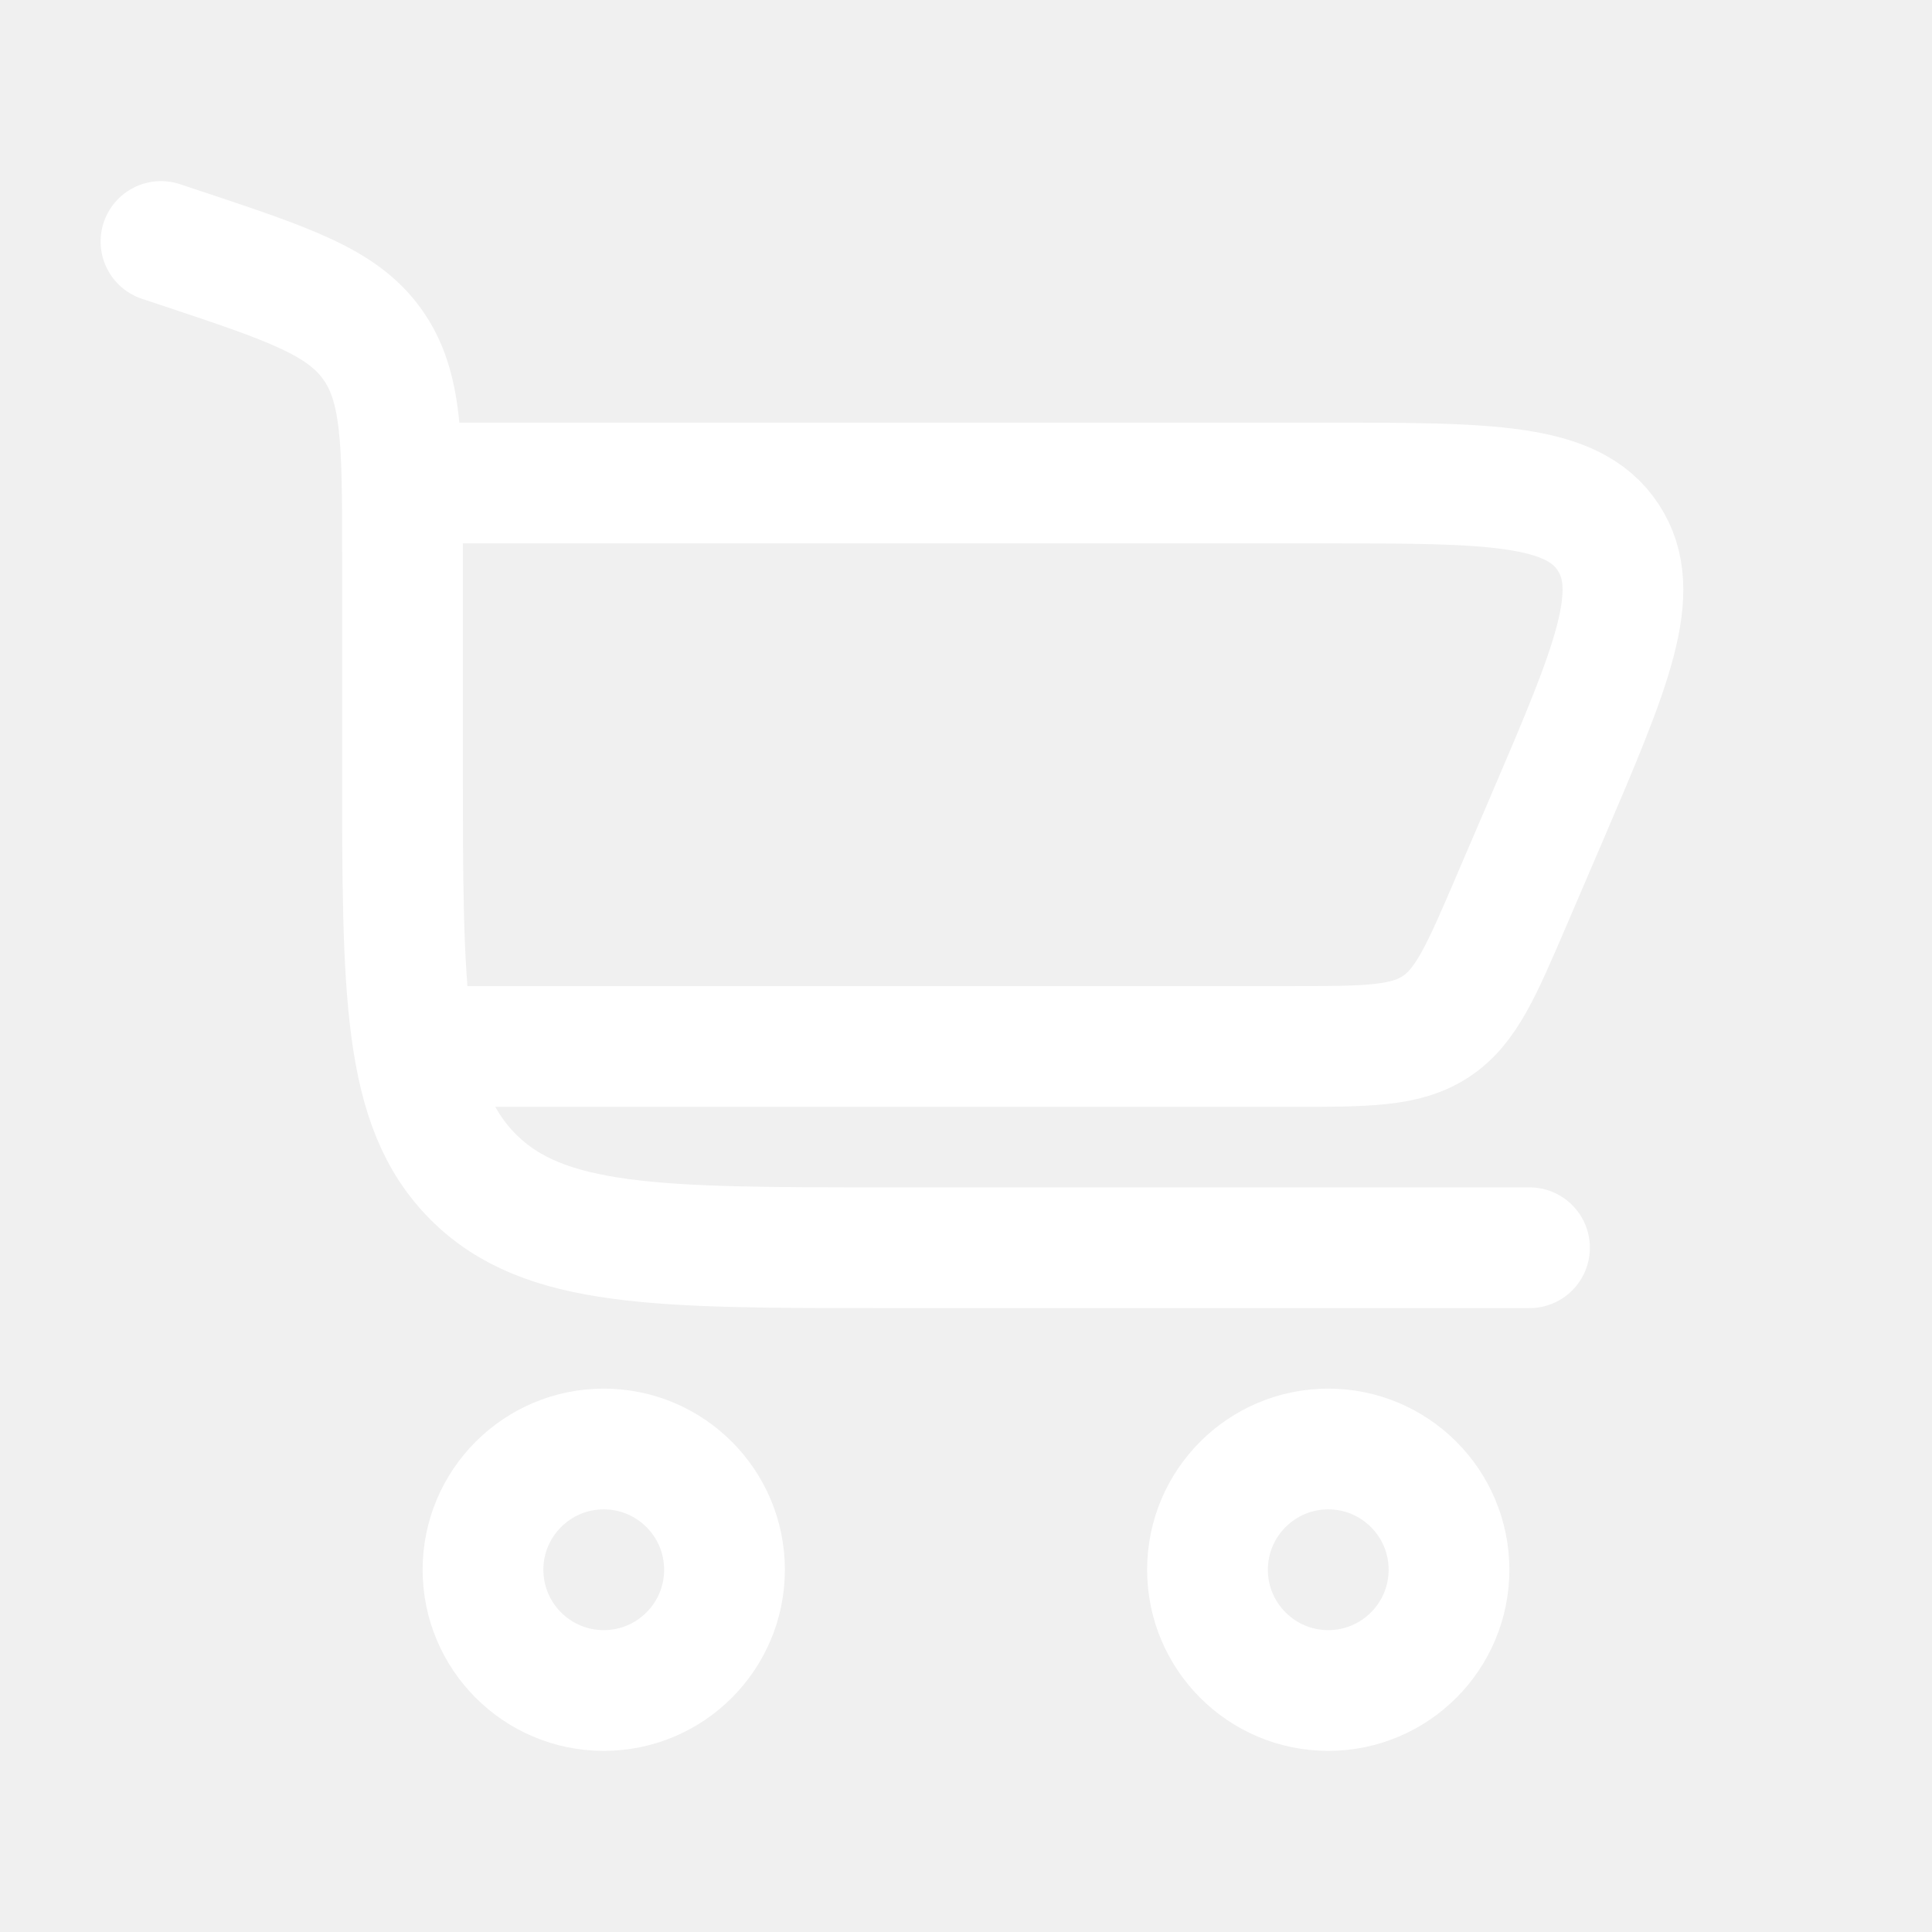
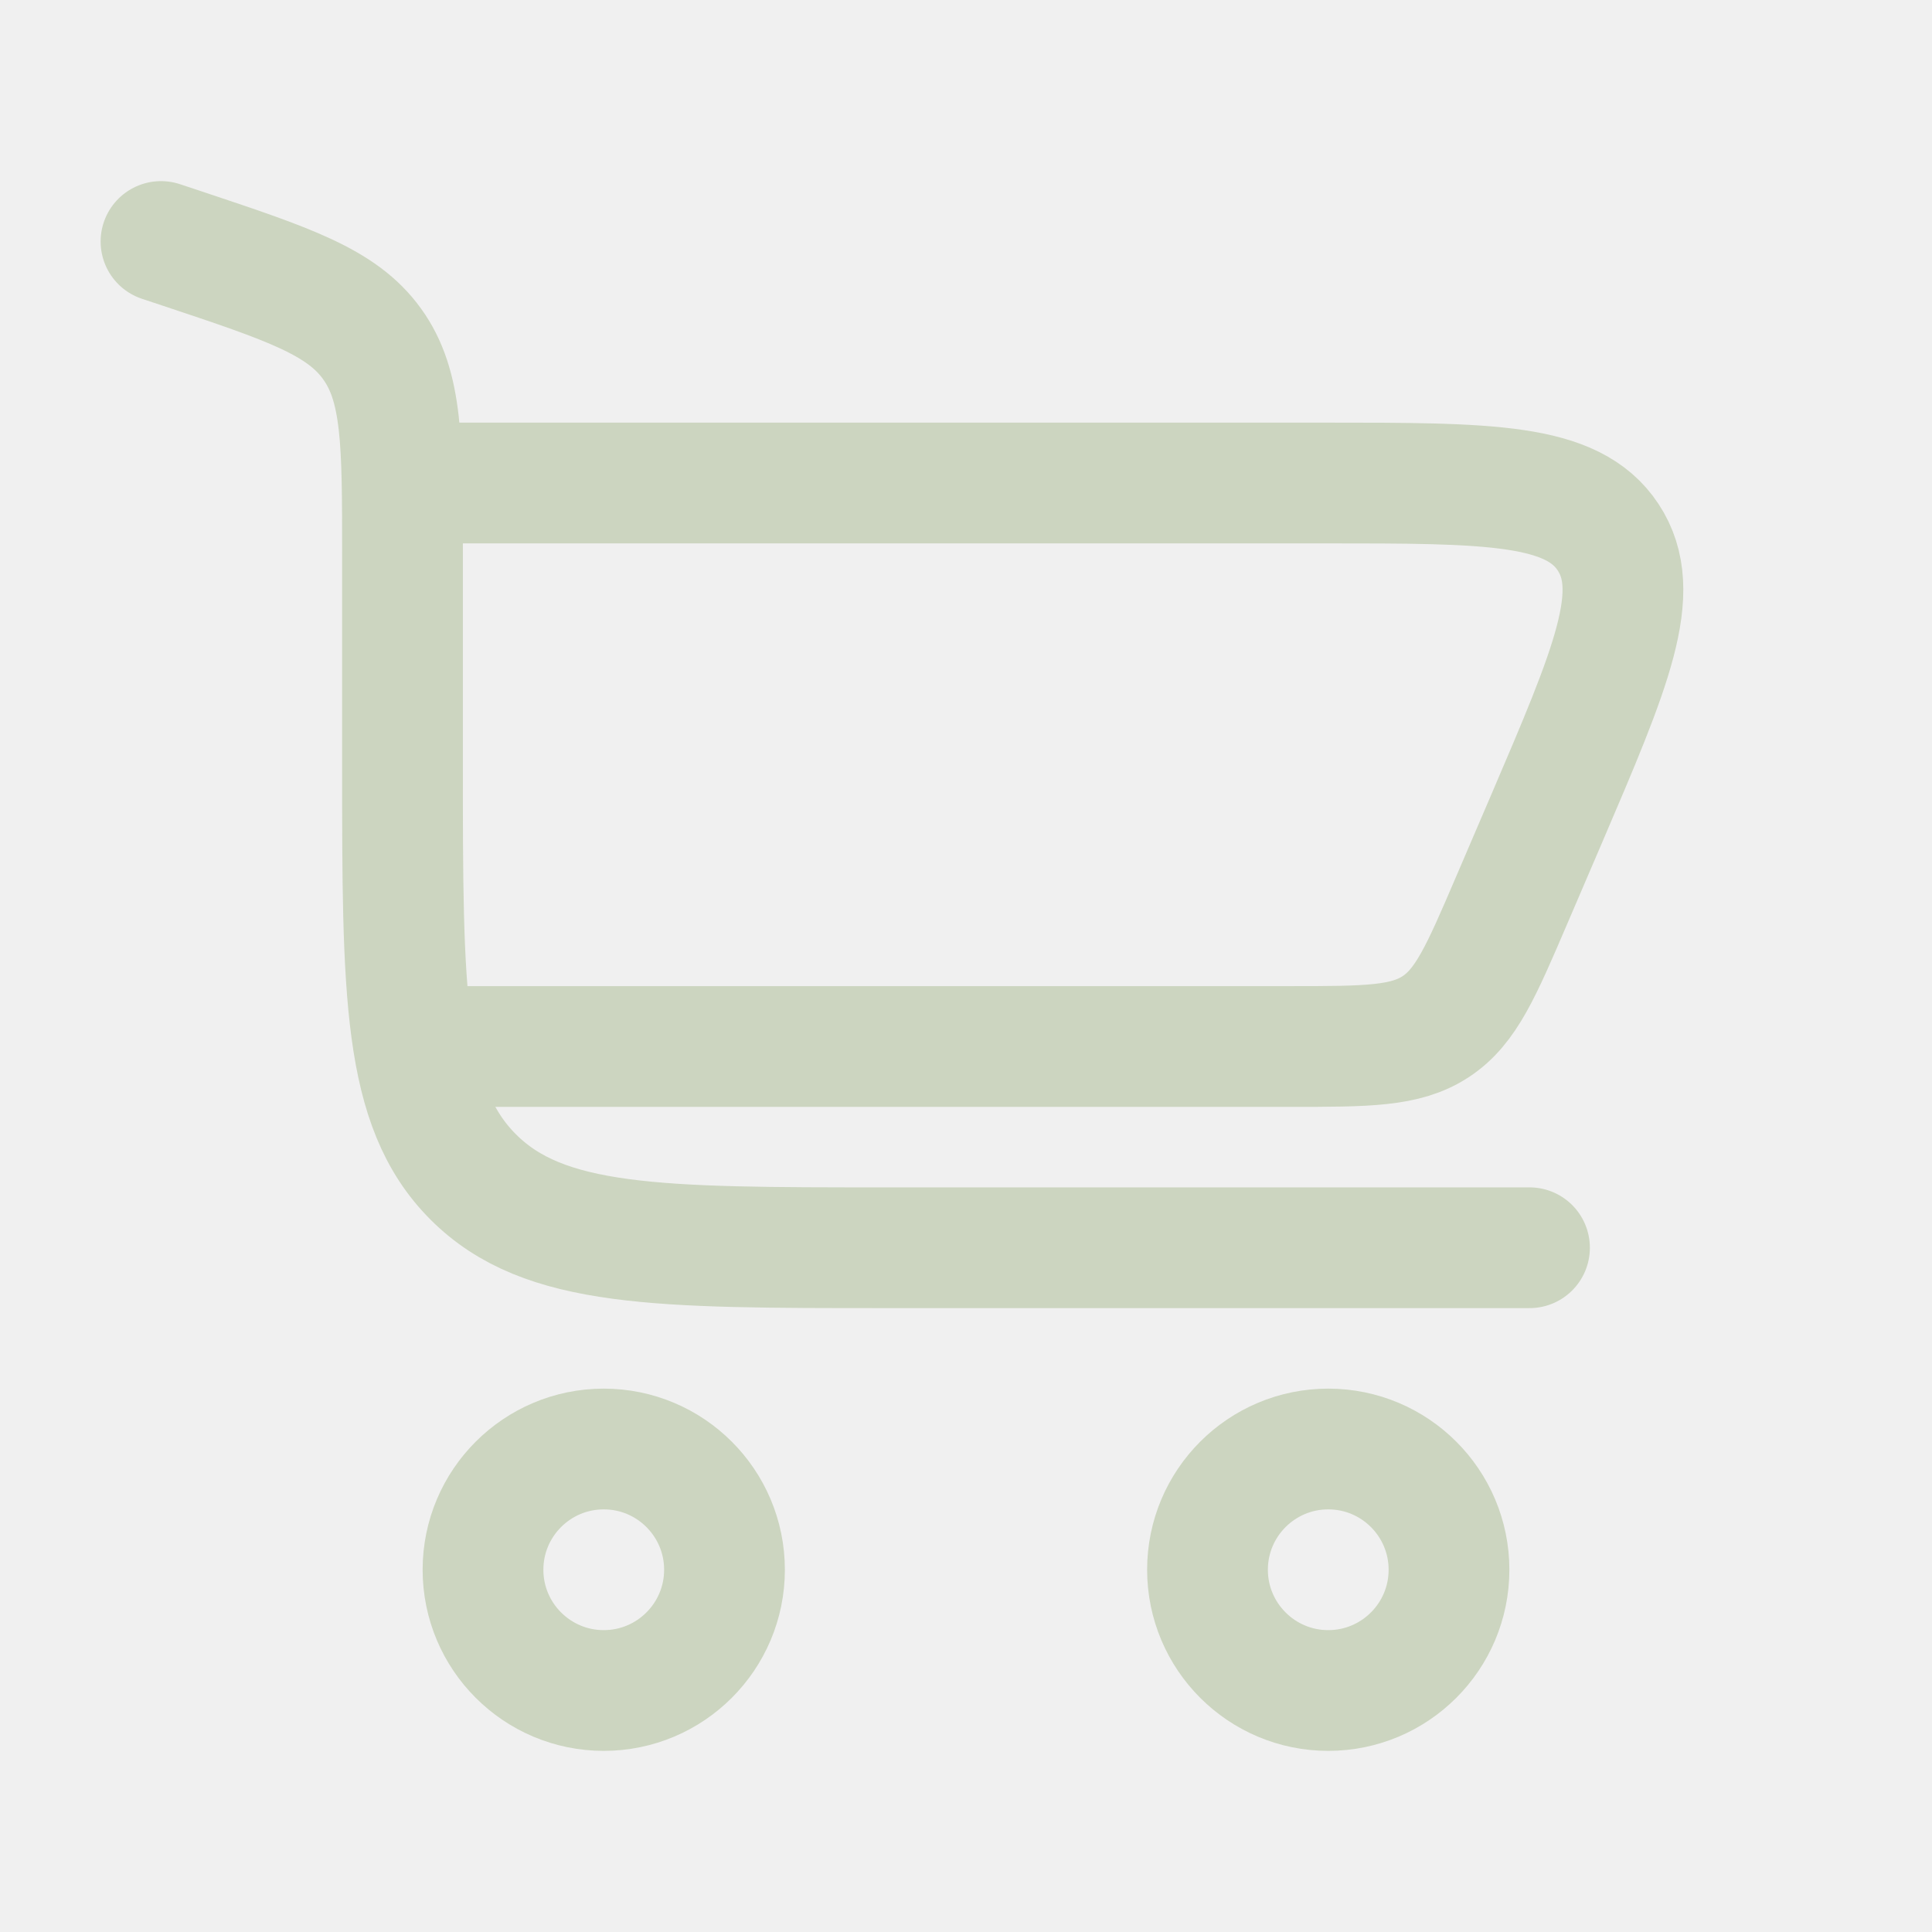
<svg xmlns="http://www.w3.org/2000/svg" width="800px" height="800px" viewBox="0 0 24 24" fill="none">
  <g id="SVGRepo_bgCarrier" stroke-width="0" />
  <g id="SVGRepo_tracerCarrier" stroke-linecap="round" stroke-linejoin="round" />
  <g id="SVGRepo_iconCarrier">
-     <path d="M2 3L2.265 3.088C3.585 3.528 4.245 3.748 4.622 4.272C5 4.796 5 5.492 5 6.883V9.5C5 12.328 5 13.743 5.879 14.621C6.757 15.5 8.172 15.5 11 15.5H19" stroke="#ffffff" stroke-width="1.5" stroke-linecap="round" />
-     <path d="M7.5 18C8.328 18 9 18.672 9 19.5C9 20.328 8.328 21 7.5 21C6.672 21 6 20.328 6 19.5C6 18.672 6.672 18 7.5 18Z" stroke="#ffffff" stroke-width="1.5" />
-     <path d="M16.5 18C17.328 18 18 18.672 18 19.5C18 20.328 17.328 21 16.5 21C15.672 21 15 20.328 15 19.5C15 18.672 15.672 18 16.5 18Z" stroke="#ffffff" stroke-width="1.5" />
-     <path d="M5 6H16.45C18.505 6 19.533 6 19.977 6.674C20.422 7.349 20.017 8.293 19.208 10.182L18.779 11.182C18.401 12.064 18.212 12.505 17.837 12.752C17.461 13 16.981 13 16.022 13H5" stroke="#ffffff" stroke-width="1.5" />
+     <path d="M2 3L2.265 3.088C3.585 3.528 4.245 3.748 4.622 4.272C5 4.796 5 5.492 5 6.883V9.5C5 12.328 5 13.743 5.879 14.621C6.757 15.5 8.172 15.5 11 15.5H19" stroke="#ccd5c0" stroke-width="1.5" stroke-linecap="round" />
+     <path d="M7.5 18C8.328 18 9 18.672 9 19.5C9 20.328 8.328 21 7.5 21C6.672 21 6 20.328 6 19.5C6 18.672 6.672 18 7.5 18Z" stroke="#ccd5c0" stroke-width="1.5" />
+     <path d="M16.5 18C17.328 18 18 18.672 18 19.5C18 20.328 17.328 21 16.5 21C15.672 21 15 20.328 15 19.5C15 18.672 15.672 18 16.5 18Z" stroke="#ccd5c0" stroke-width="1.5" />
+     <path d="M5 6H16.45C18.505 6 19.533 6 19.977 6.674C20.422 7.349 20.017 8.293 19.208 10.182L18.779 11.182C18.401 12.064 18.212 12.505 17.837 12.752C17.461 13 16.981 13 16.022 13H5" stroke="#ccd5c0" stroke-width="1.5" />
  </g>
</svg>
